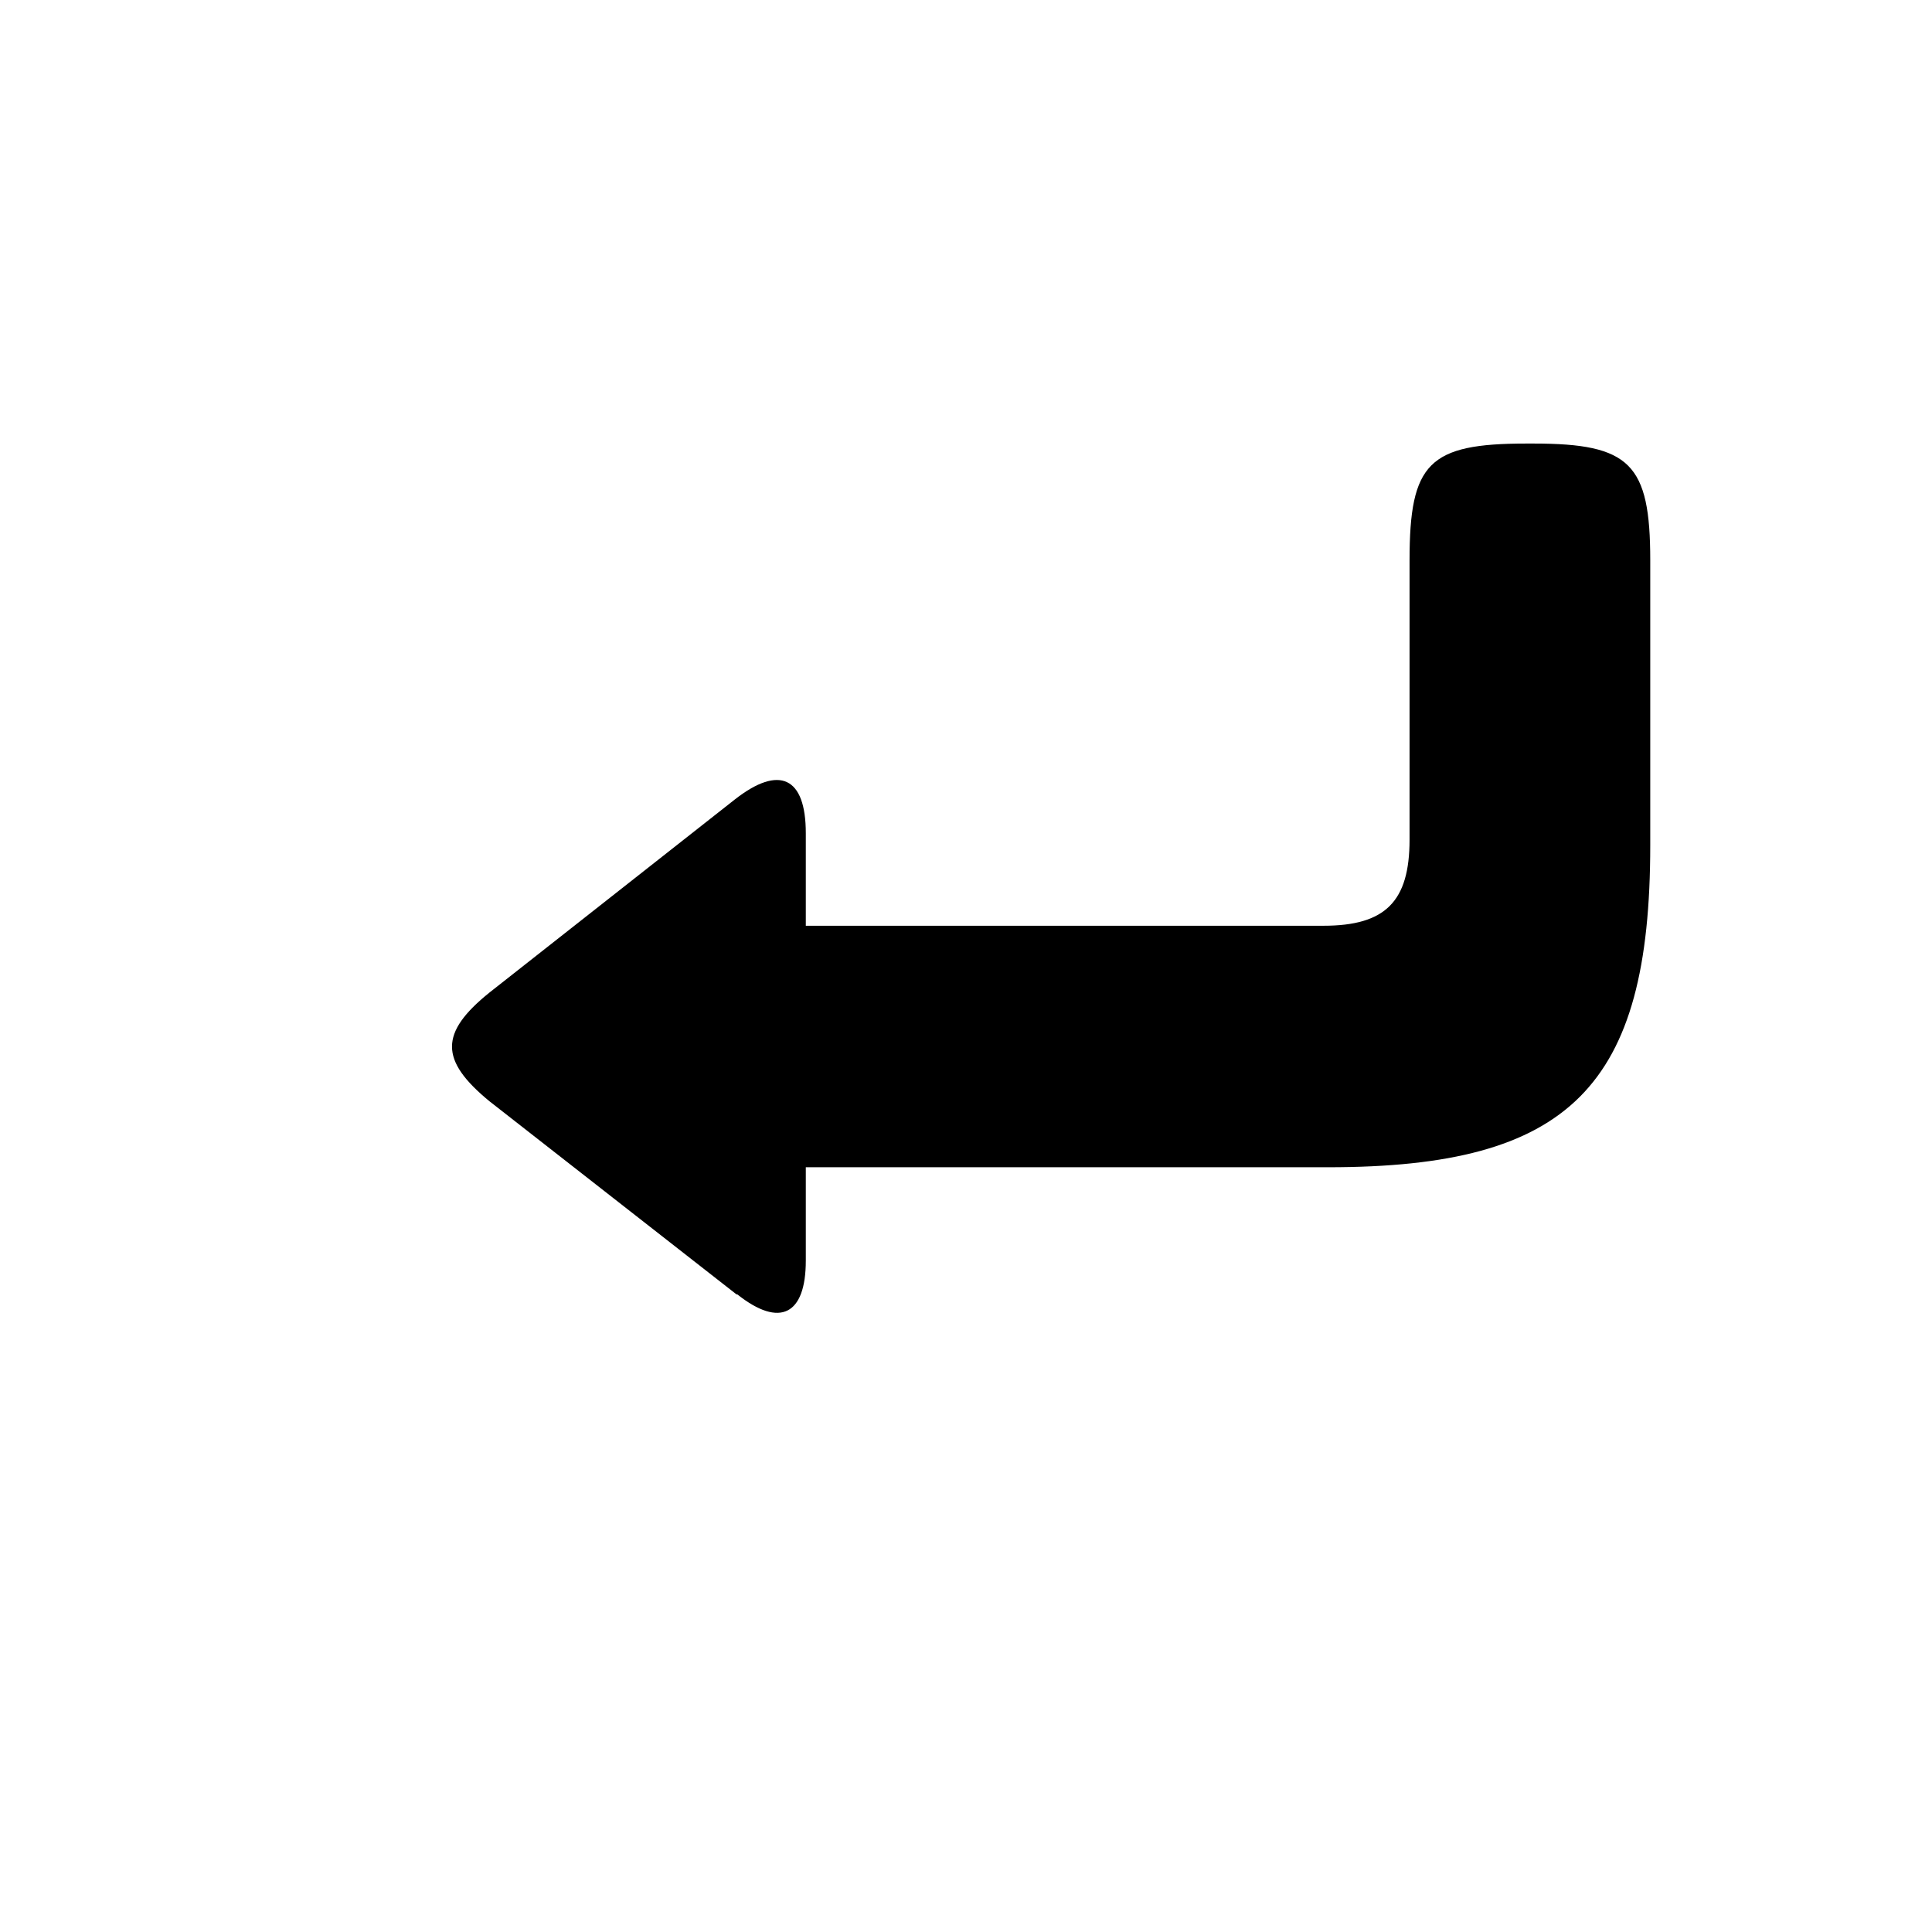
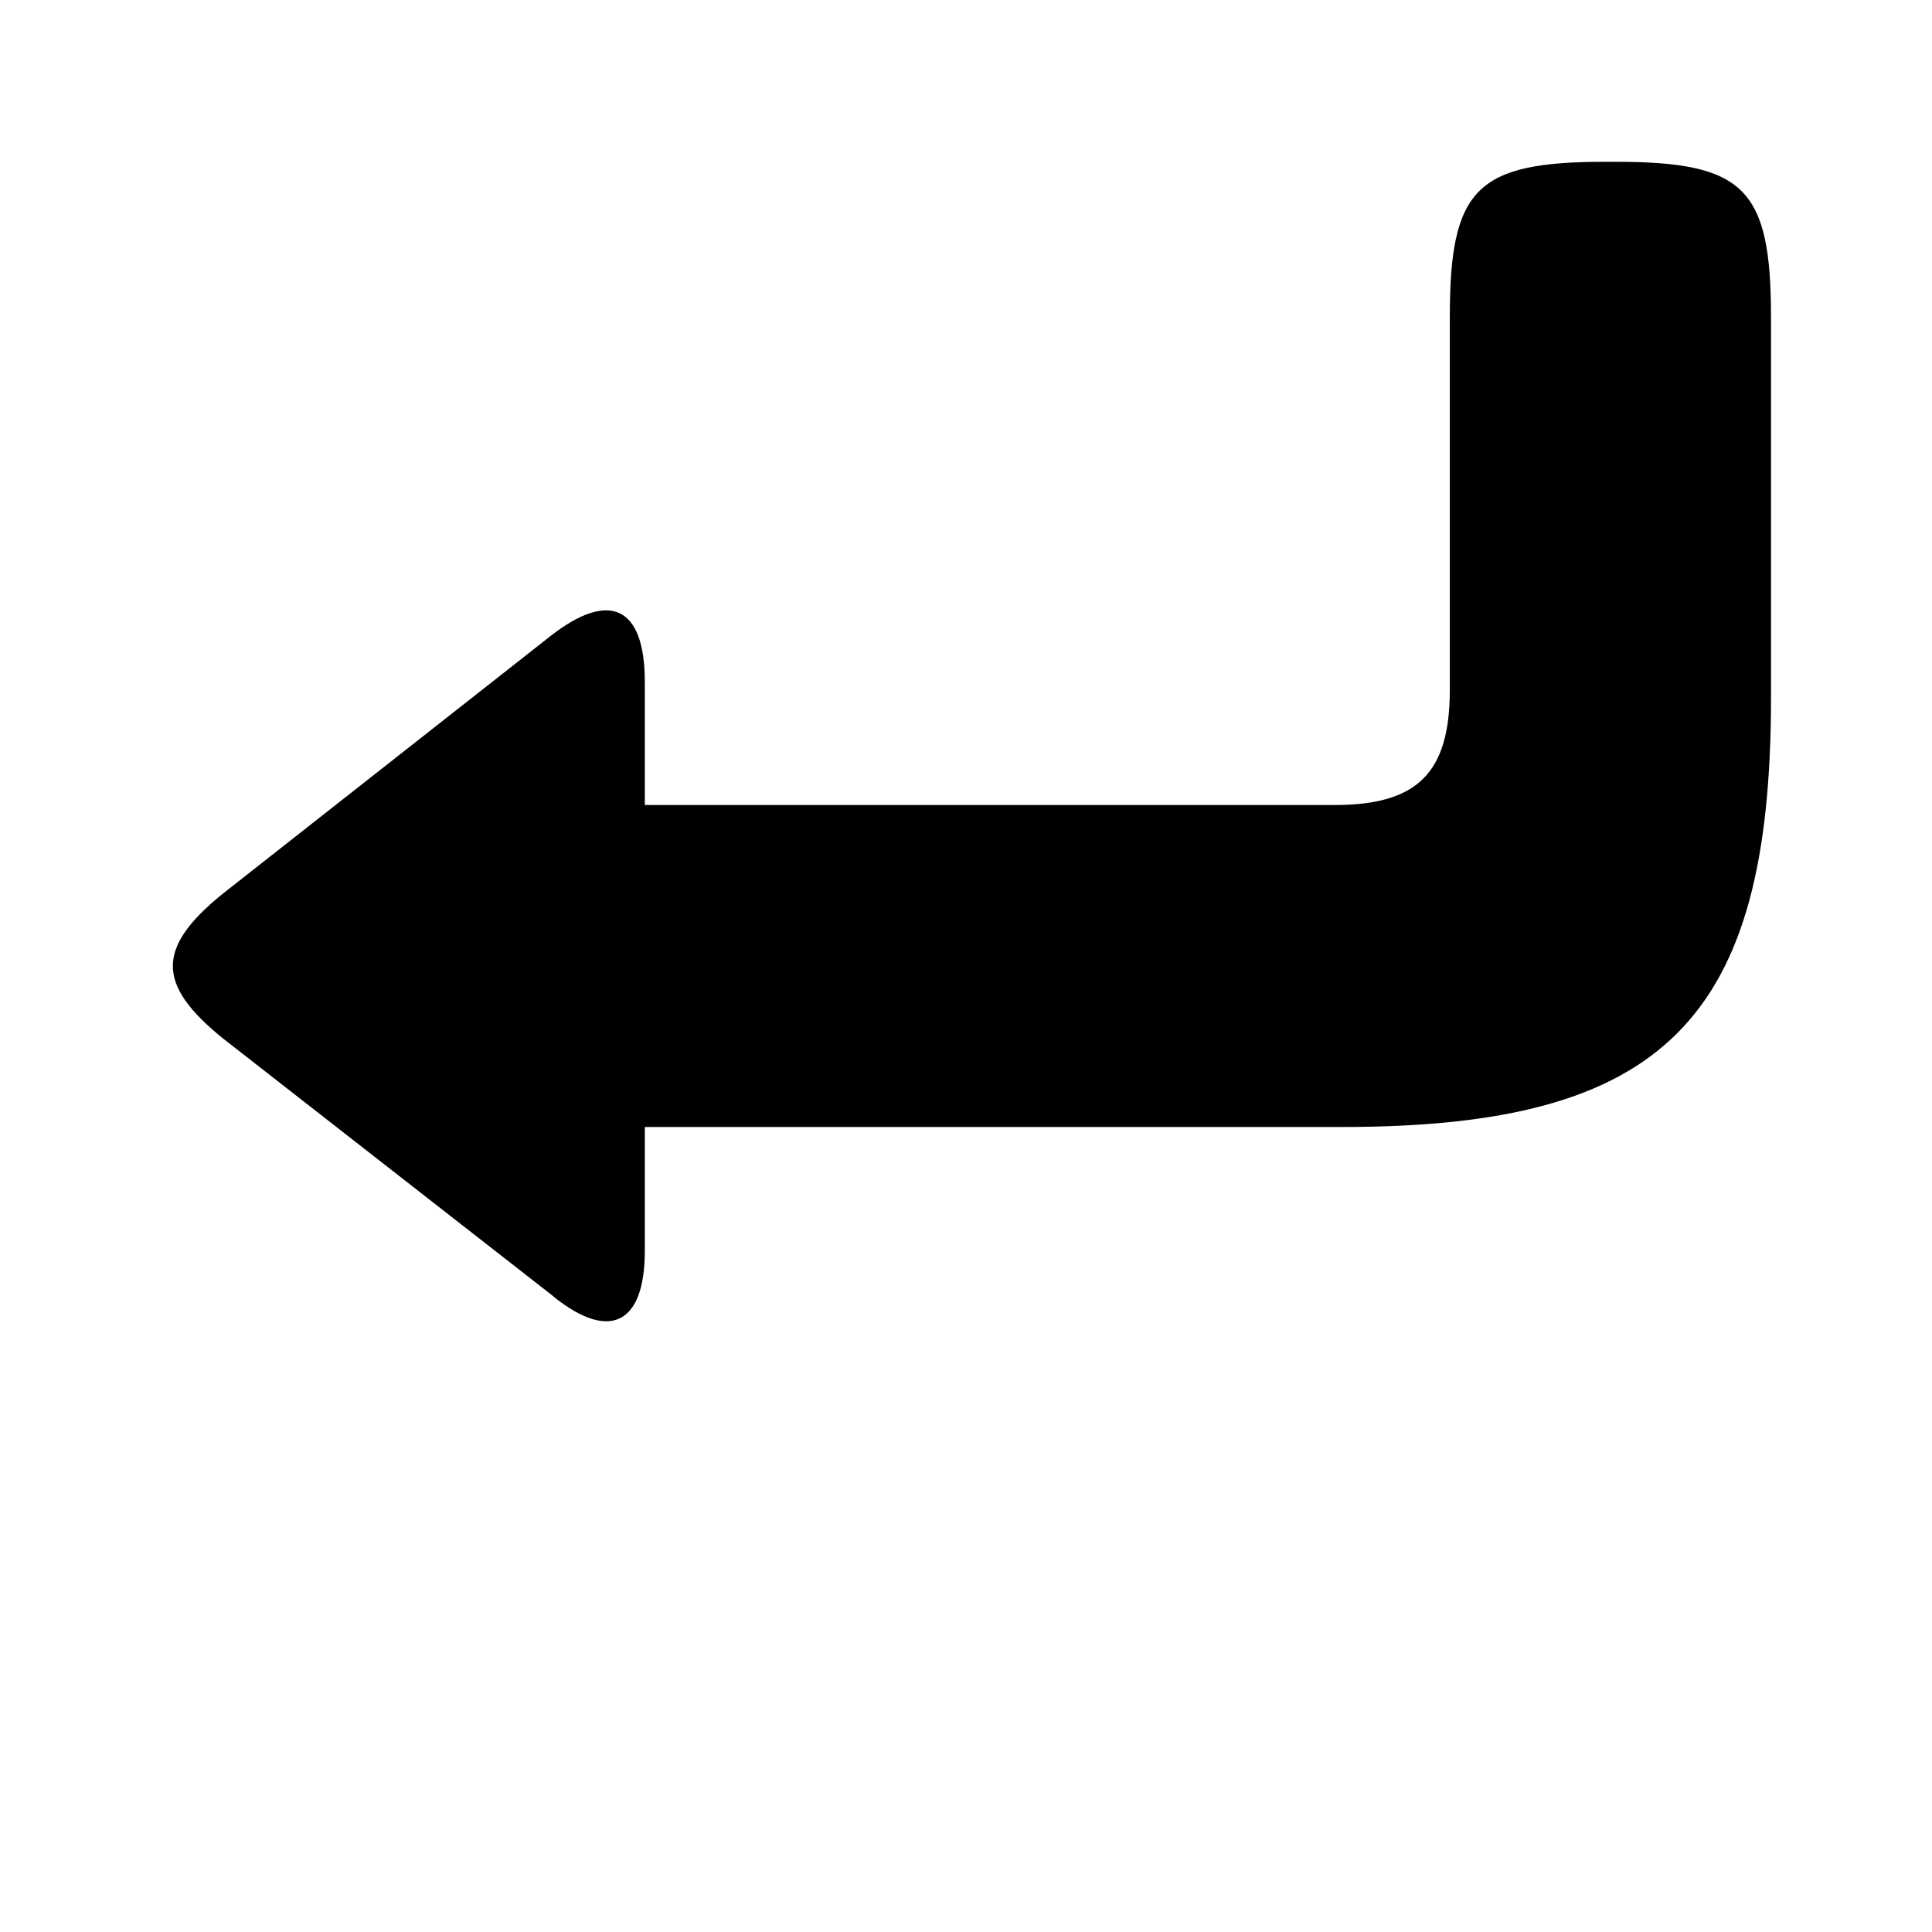
- <svg xmlns="http://www.w3.org/2000/svg" viewBox="0 0 24 24" fill="currentColor">
-   <path d="M8.31,14.5L8.28,11.5L16.44,11.5C17.21,11.5,17.51,11.2,17.51,10.43L17.51,6.96C17.51,5.75,17.75,5.51,18.96,5.51L19.05,5.51C20.25,5.51,20.5,5.76,20.5,6.96L20.5,10.5C20.5,13.5,19.5,14.5,16.5,14.5ZM9.15,16.08L6.08,13.68C5.46,13.17,5.46,12.83,6.08,12.33L9.13,9.93C9.68,9.5,10.01,9.65,10.01,10.35L10.01,15.66C10.01,16.33,9.69,16.5,9.16,16.08Z" />
+ <svg xmlns="http://www.w3.org/2000/svg" viewBox="0 0 24 24">
+   <path d="M5.74,14L5.71,10L16.58,10C17.61,10,18.01,9.6,18.01,8.57L18.01,3.94C18.01,2.34,18.34,2.01,19.94,2.01L20.07,2.01C21.67,2.01,22,2.34,22,3.94L22,8.67C22,12.67,20.67,14,16.67,14Z" fill="currentColor" />
+   <path d="M6.87,16.1L2.77,12.9C1.94,12.23,1.94,11.77,2.77,11.1L6.84,7.9C7.57,7.33,8.01,7.53,8.01,8.47L8.01,15.54C8.01,16.44,7.58,16.67,6.88,16.11Z" fill="currentColor" />
</svg>
